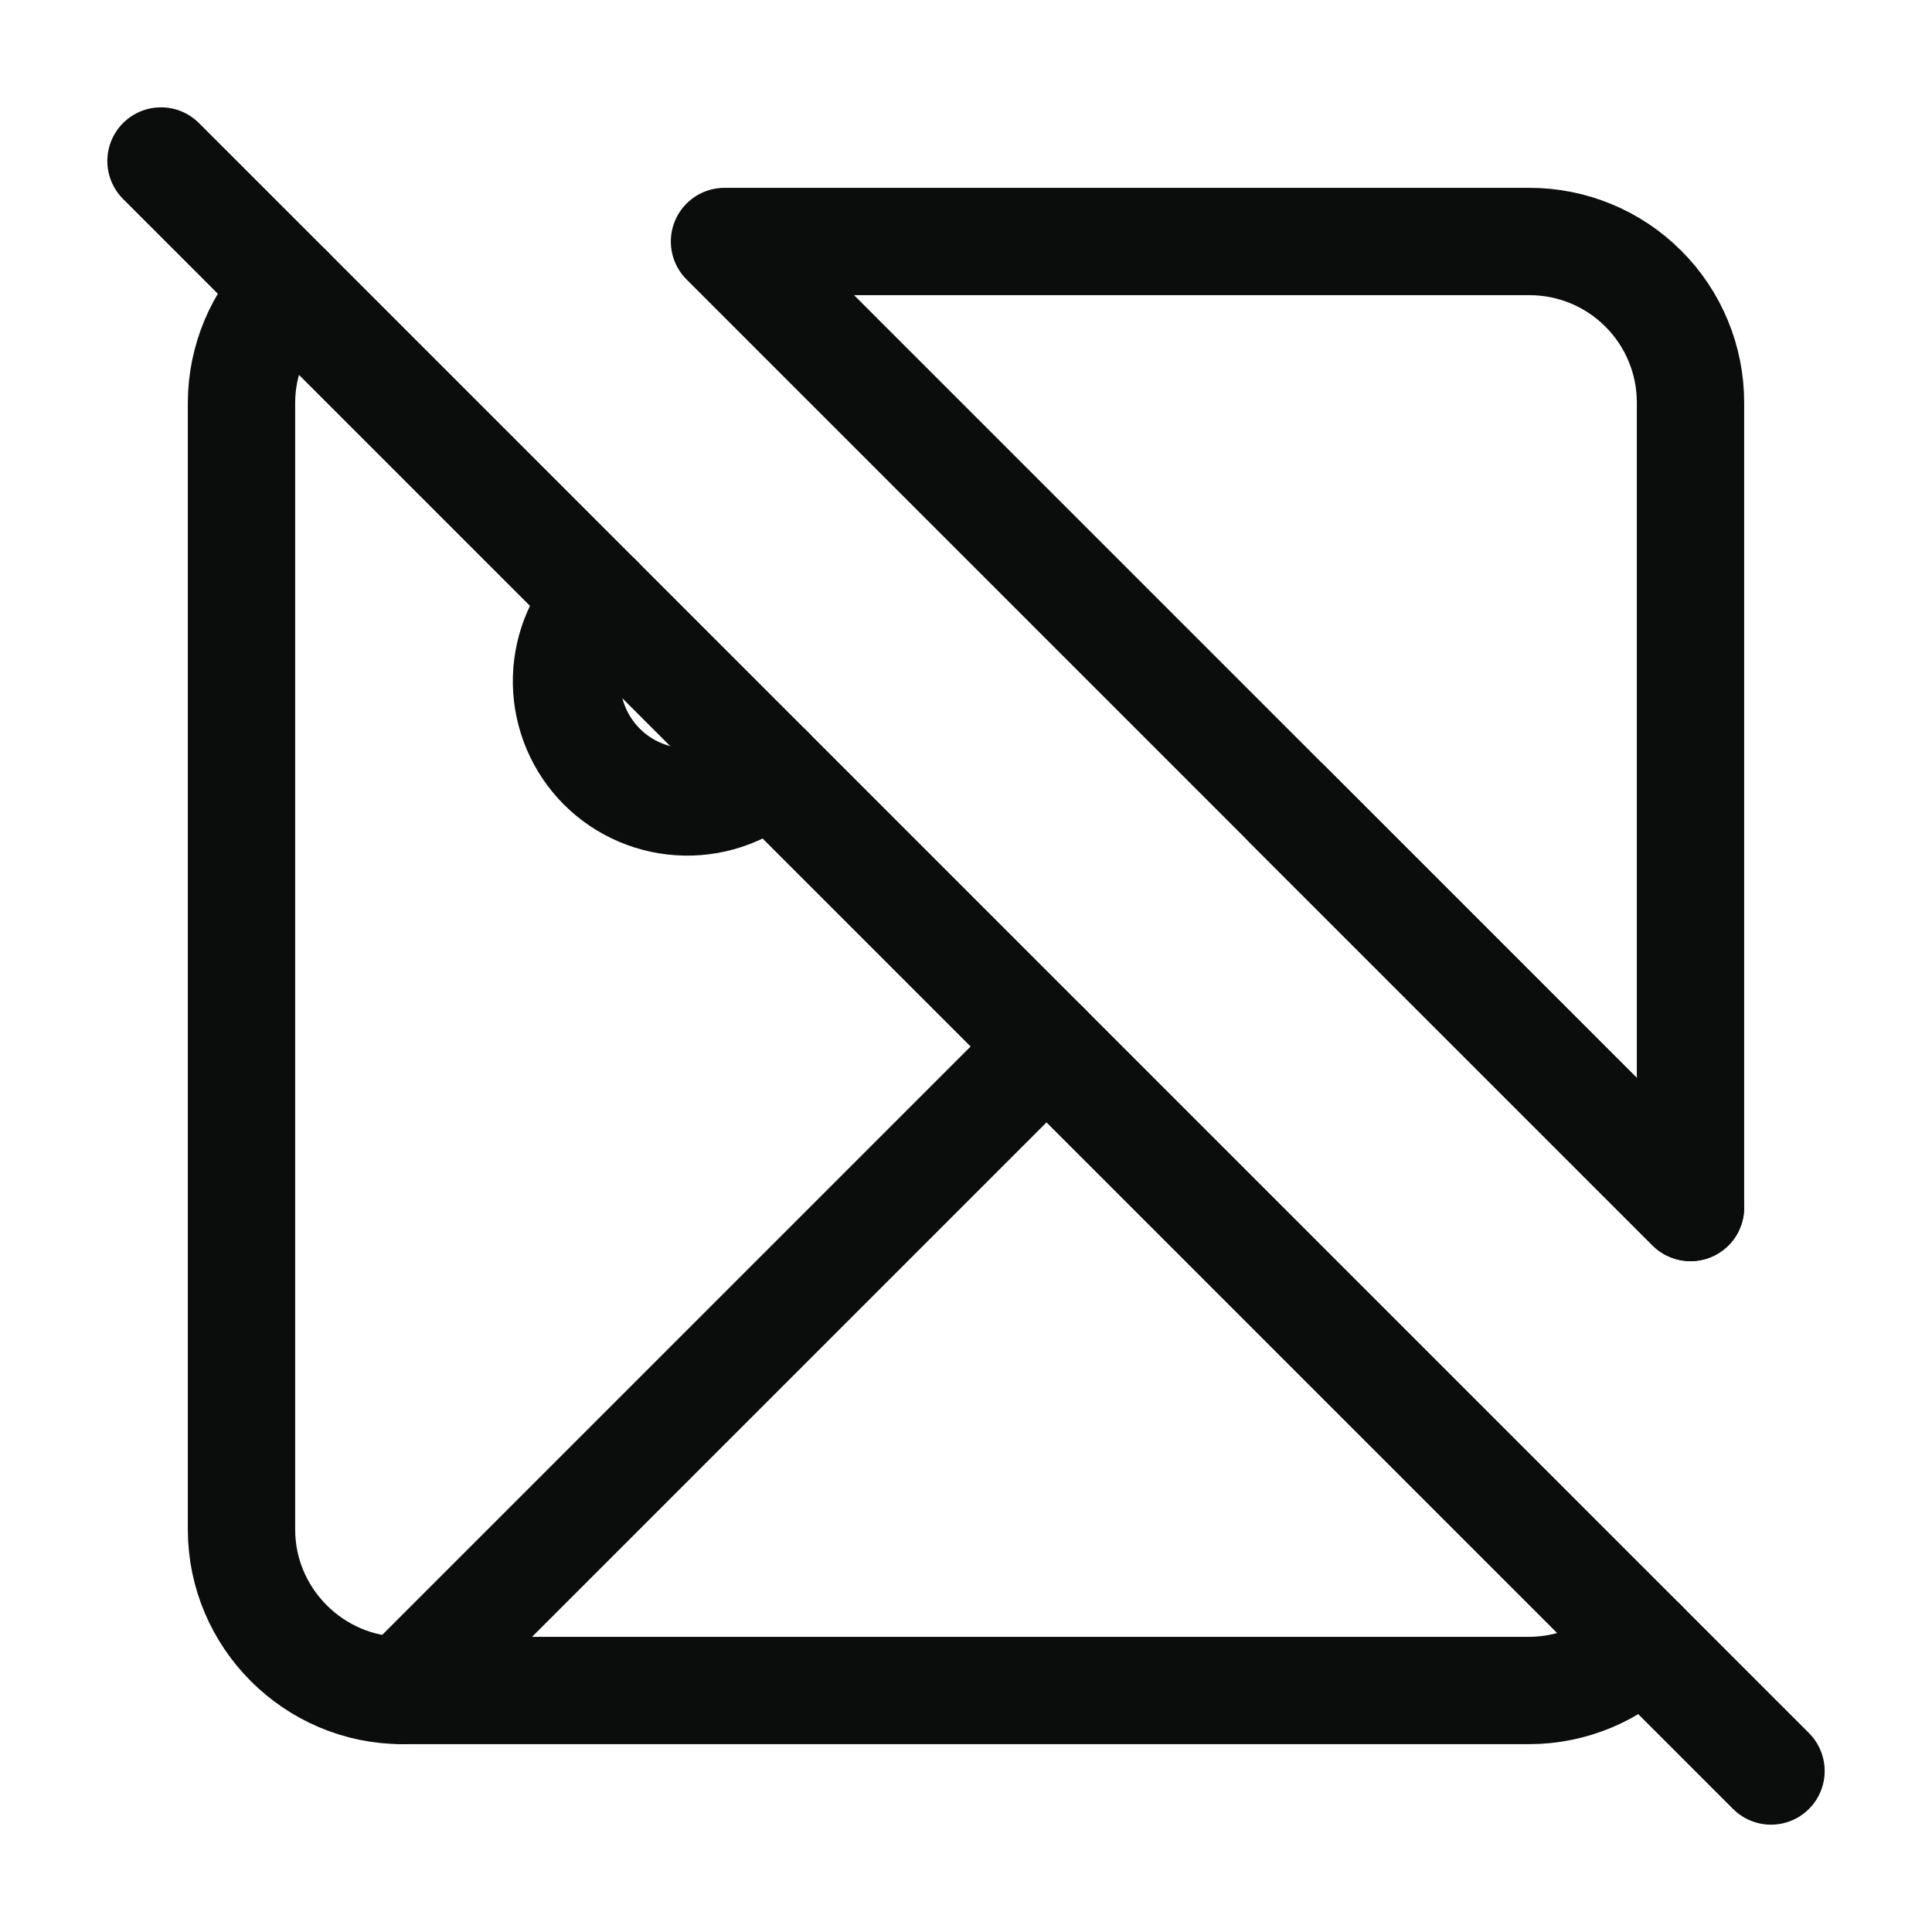
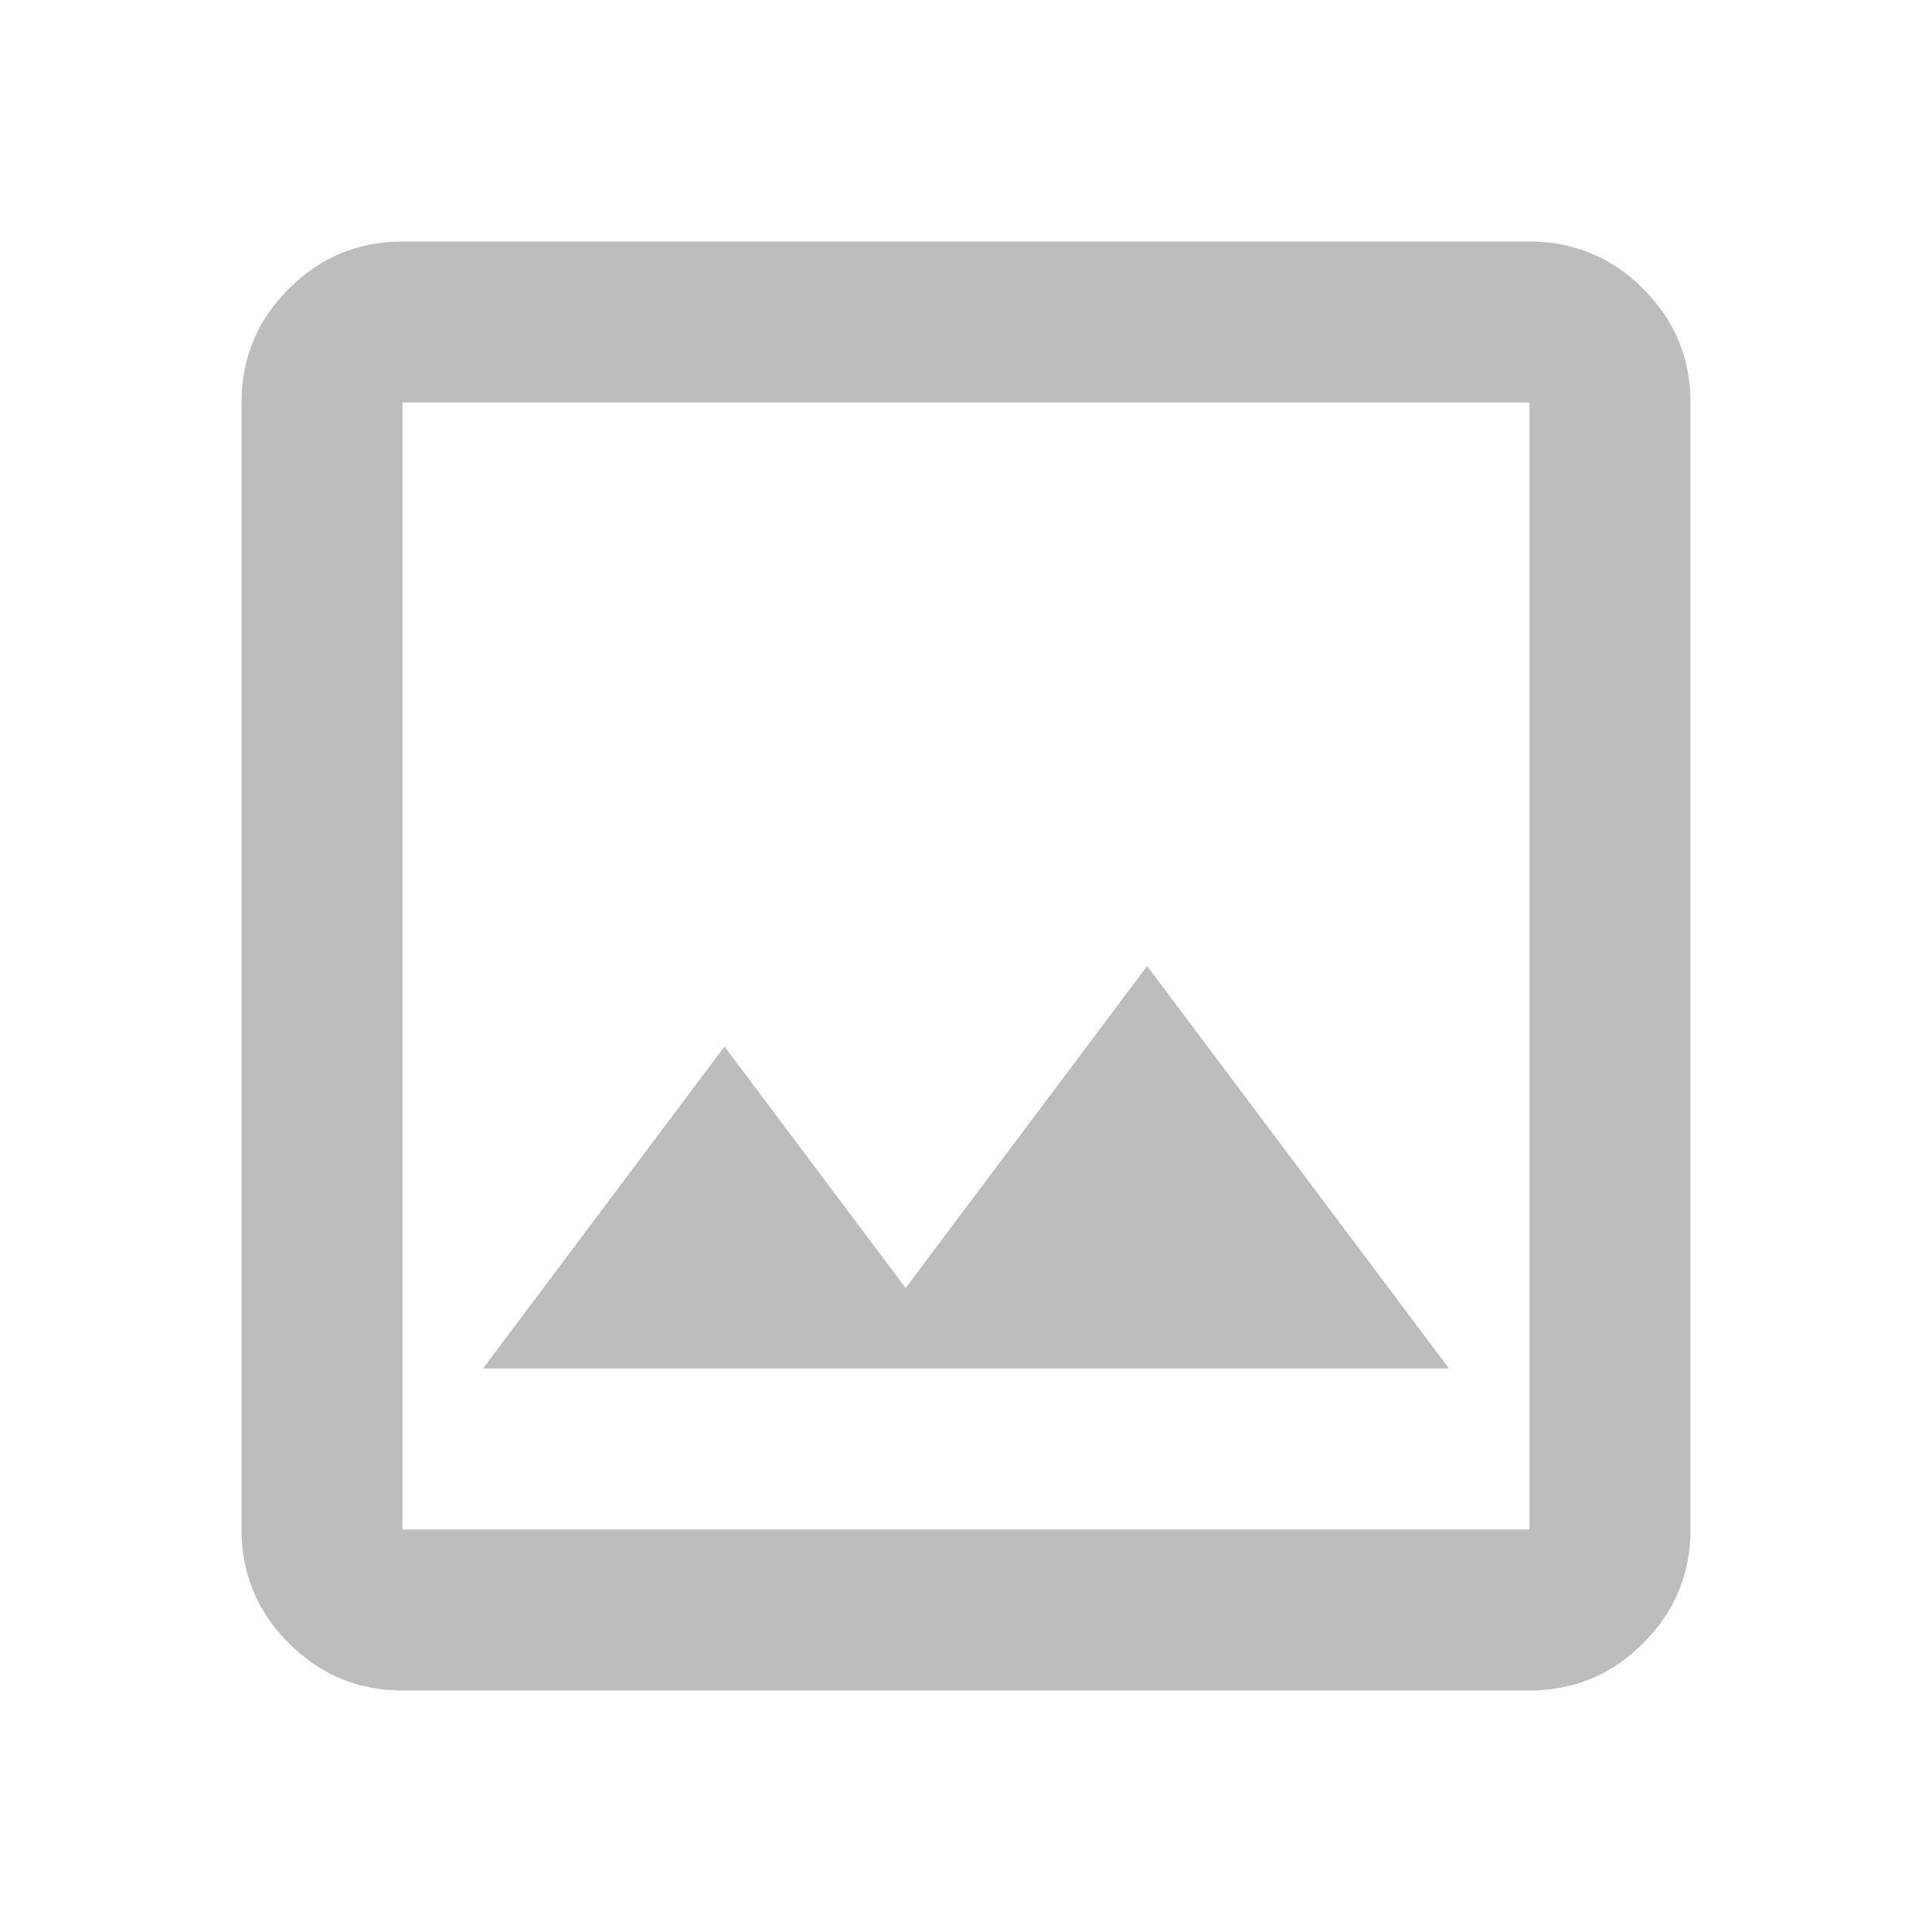
- <svg xmlns="http://www.w3.org/2000/svg" width="36" height="36" viewBox="0 0 36 36" fill="none">
-   <path d="M3 3L33 33" stroke="#0B0C0C" stroke-width="2" stroke-linecap="round" stroke-linejoin="round" />
-   <path d="M5.385 5.385C4.822 5.945 4.503 6.706 4.5 7.5V28.5C4.5 30.15 5.85 31.5 7.5 31.5H28.5C29.294 31.497 30.055 31.178 30.615 30.615M13.5 4.5H28.5C29.296 4.5 30.059 4.816 30.621 5.379C31.184 5.941 31.5 6.704 31.5 7.5V22.5L13.5 4.5Z" stroke="#0B0C0C" stroke-width="2" stroke-linecap="round" stroke-linejoin="round" />
-   <path d="M14.34 14.34C13.914 14.737 13.349 14.954 12.766 14.943C12.184 14.933 11.627 14.697 11.215 14.285C10.803 13.873 10.567 13.316 10.556 12.733C10.546 12.151 10.763 11.586 11.16 11.16" stroke="#0B0C0C" stroke-width="2" stroke-linecap="round" stroke-linejoin="round" />
-   <path d="M7.5 31.5L19.5 19.5M31.5 22.5L24 15L31.5 22.5Z" stroke="#0B0C0C" stroke-width="2" stroke-linecap="round" stroke-linejoin="round" />
+ <svg xmlns="http://www.w3.org/2000/svg" height="106" viewBox="0 -960 960 960" width="106" fill="#bcbcbc">
+   <path d="M200-120q-33 0-56.5-23.5T120-200v-560q0-33 23.5-56.5T200-840h560q33 0 56.5 23.5T840-760v560q0 33-23.5 56.5T760-120H200Zm0-80h560v-560H200v560Zm40-80h480L570-480 450-320l-90-120-120 160Zm-40 80v-560 560Z" />
</svg>
